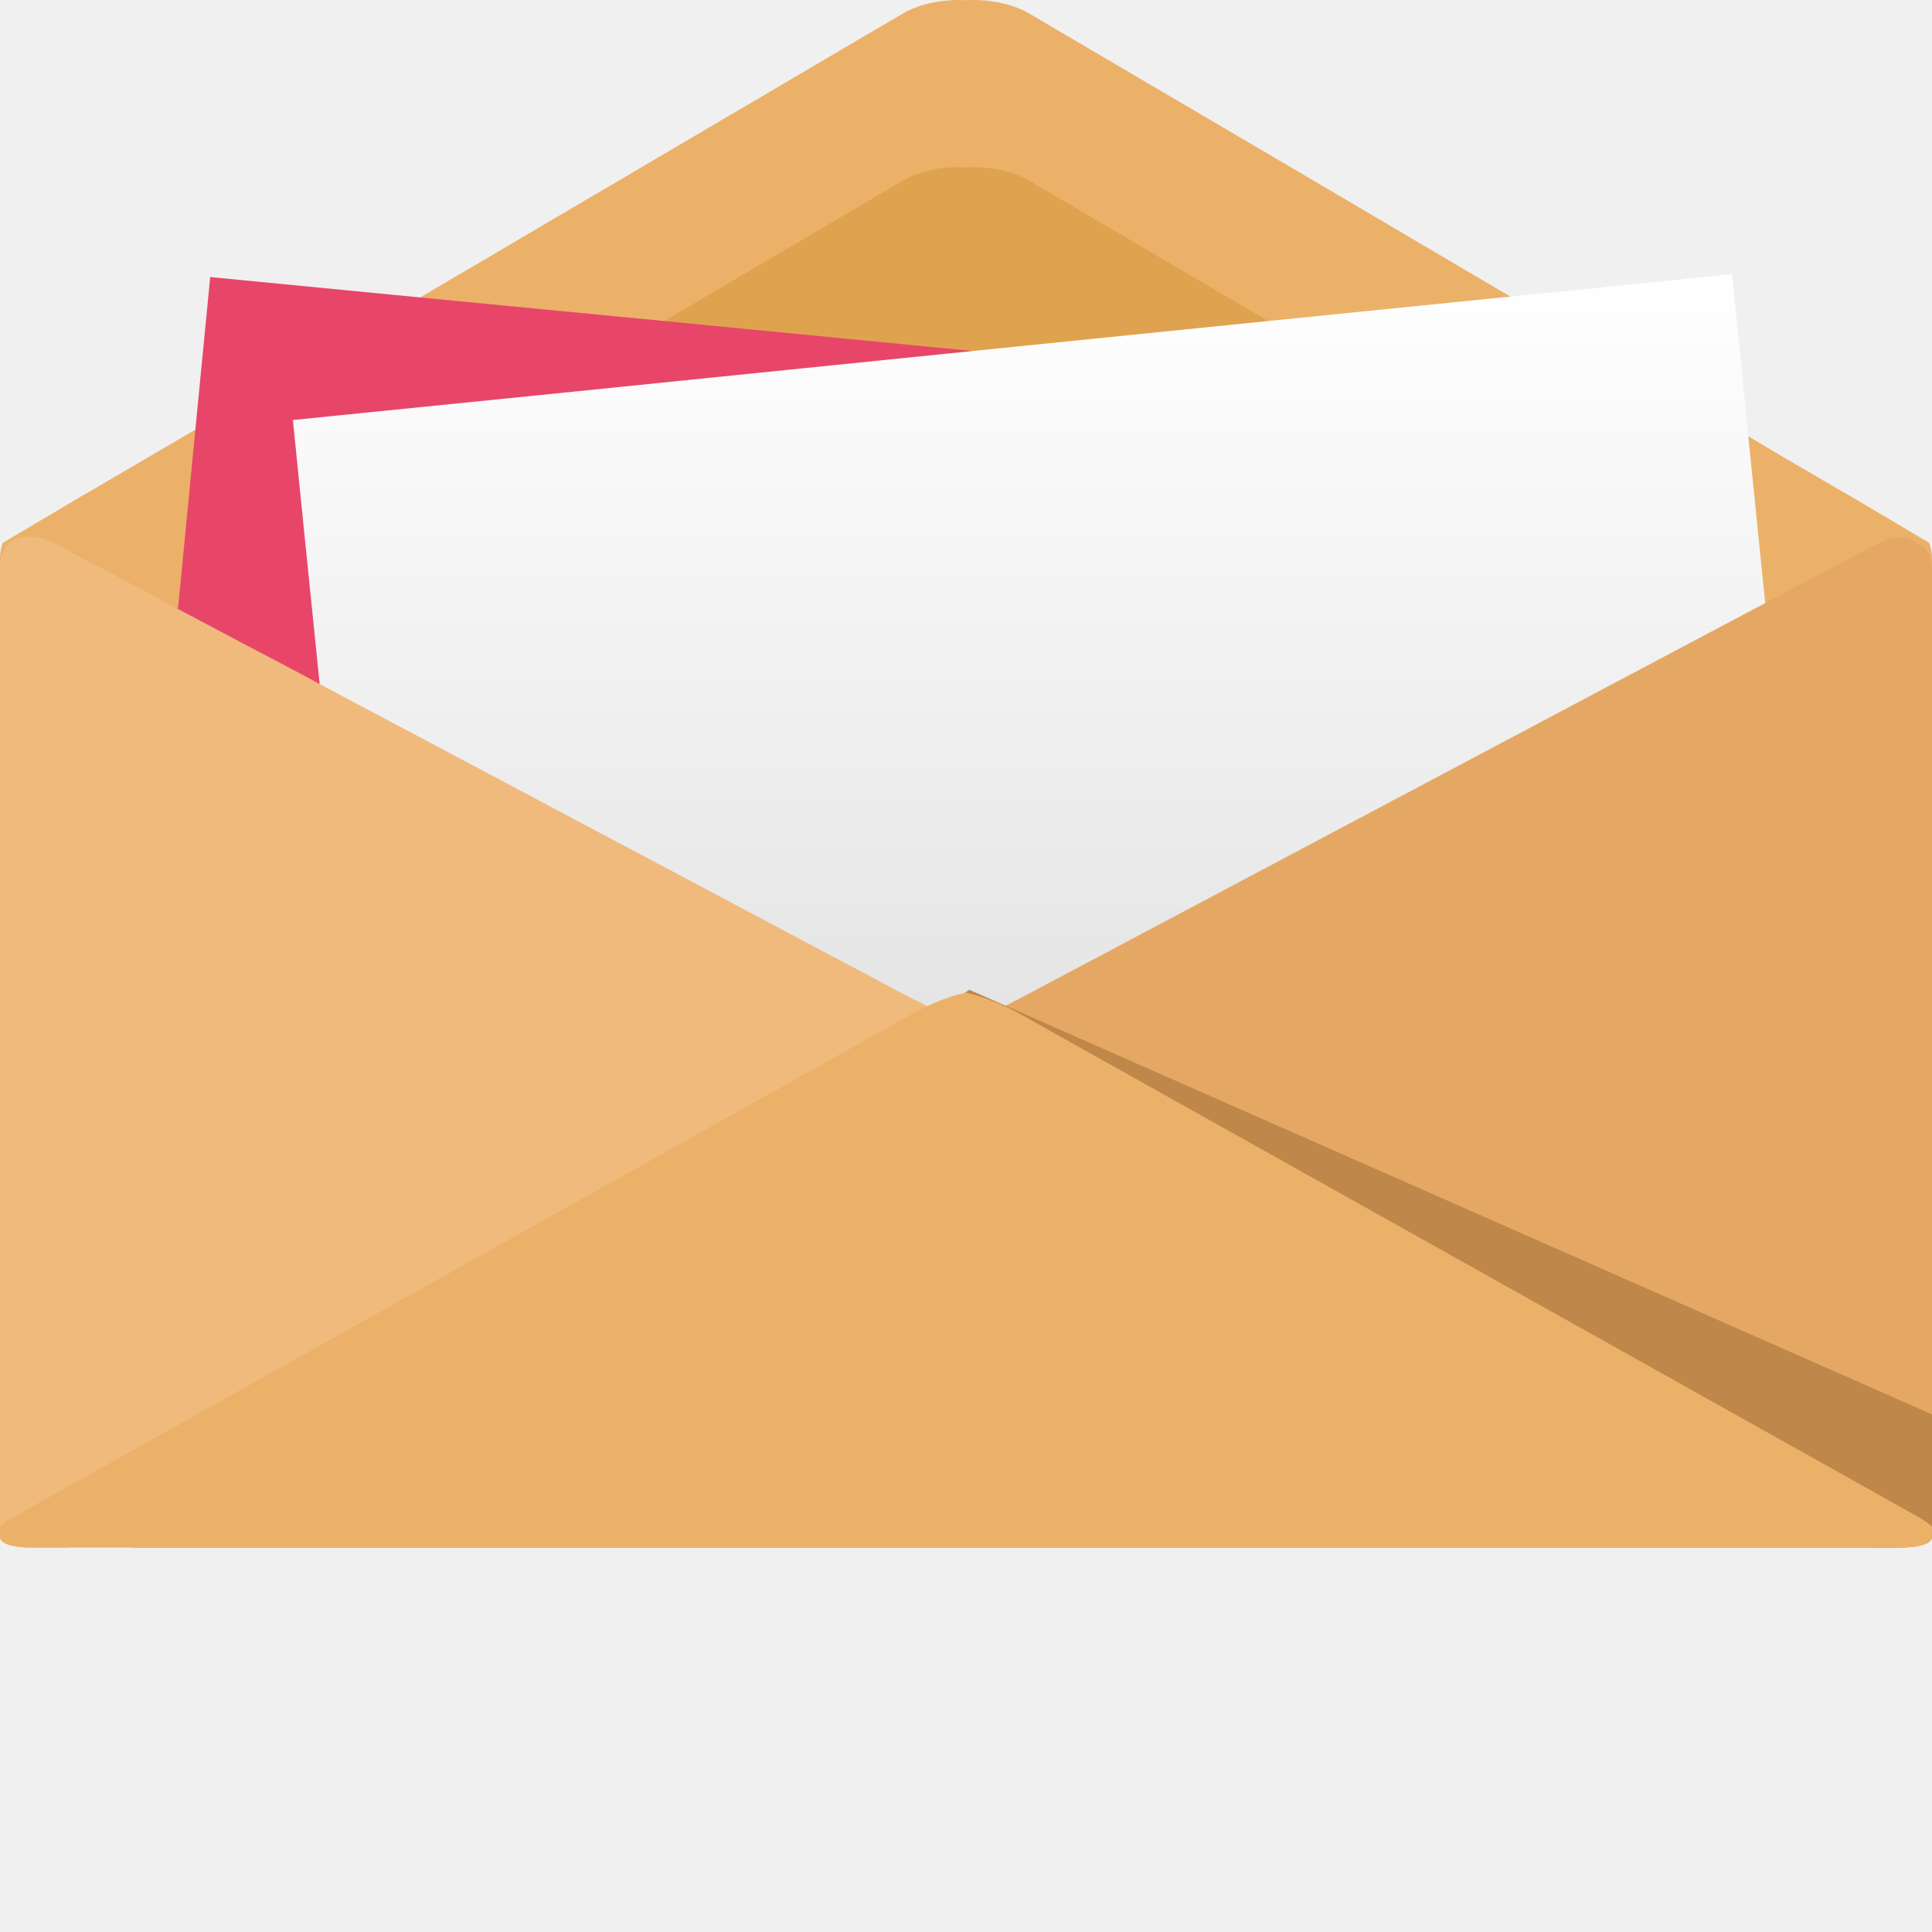
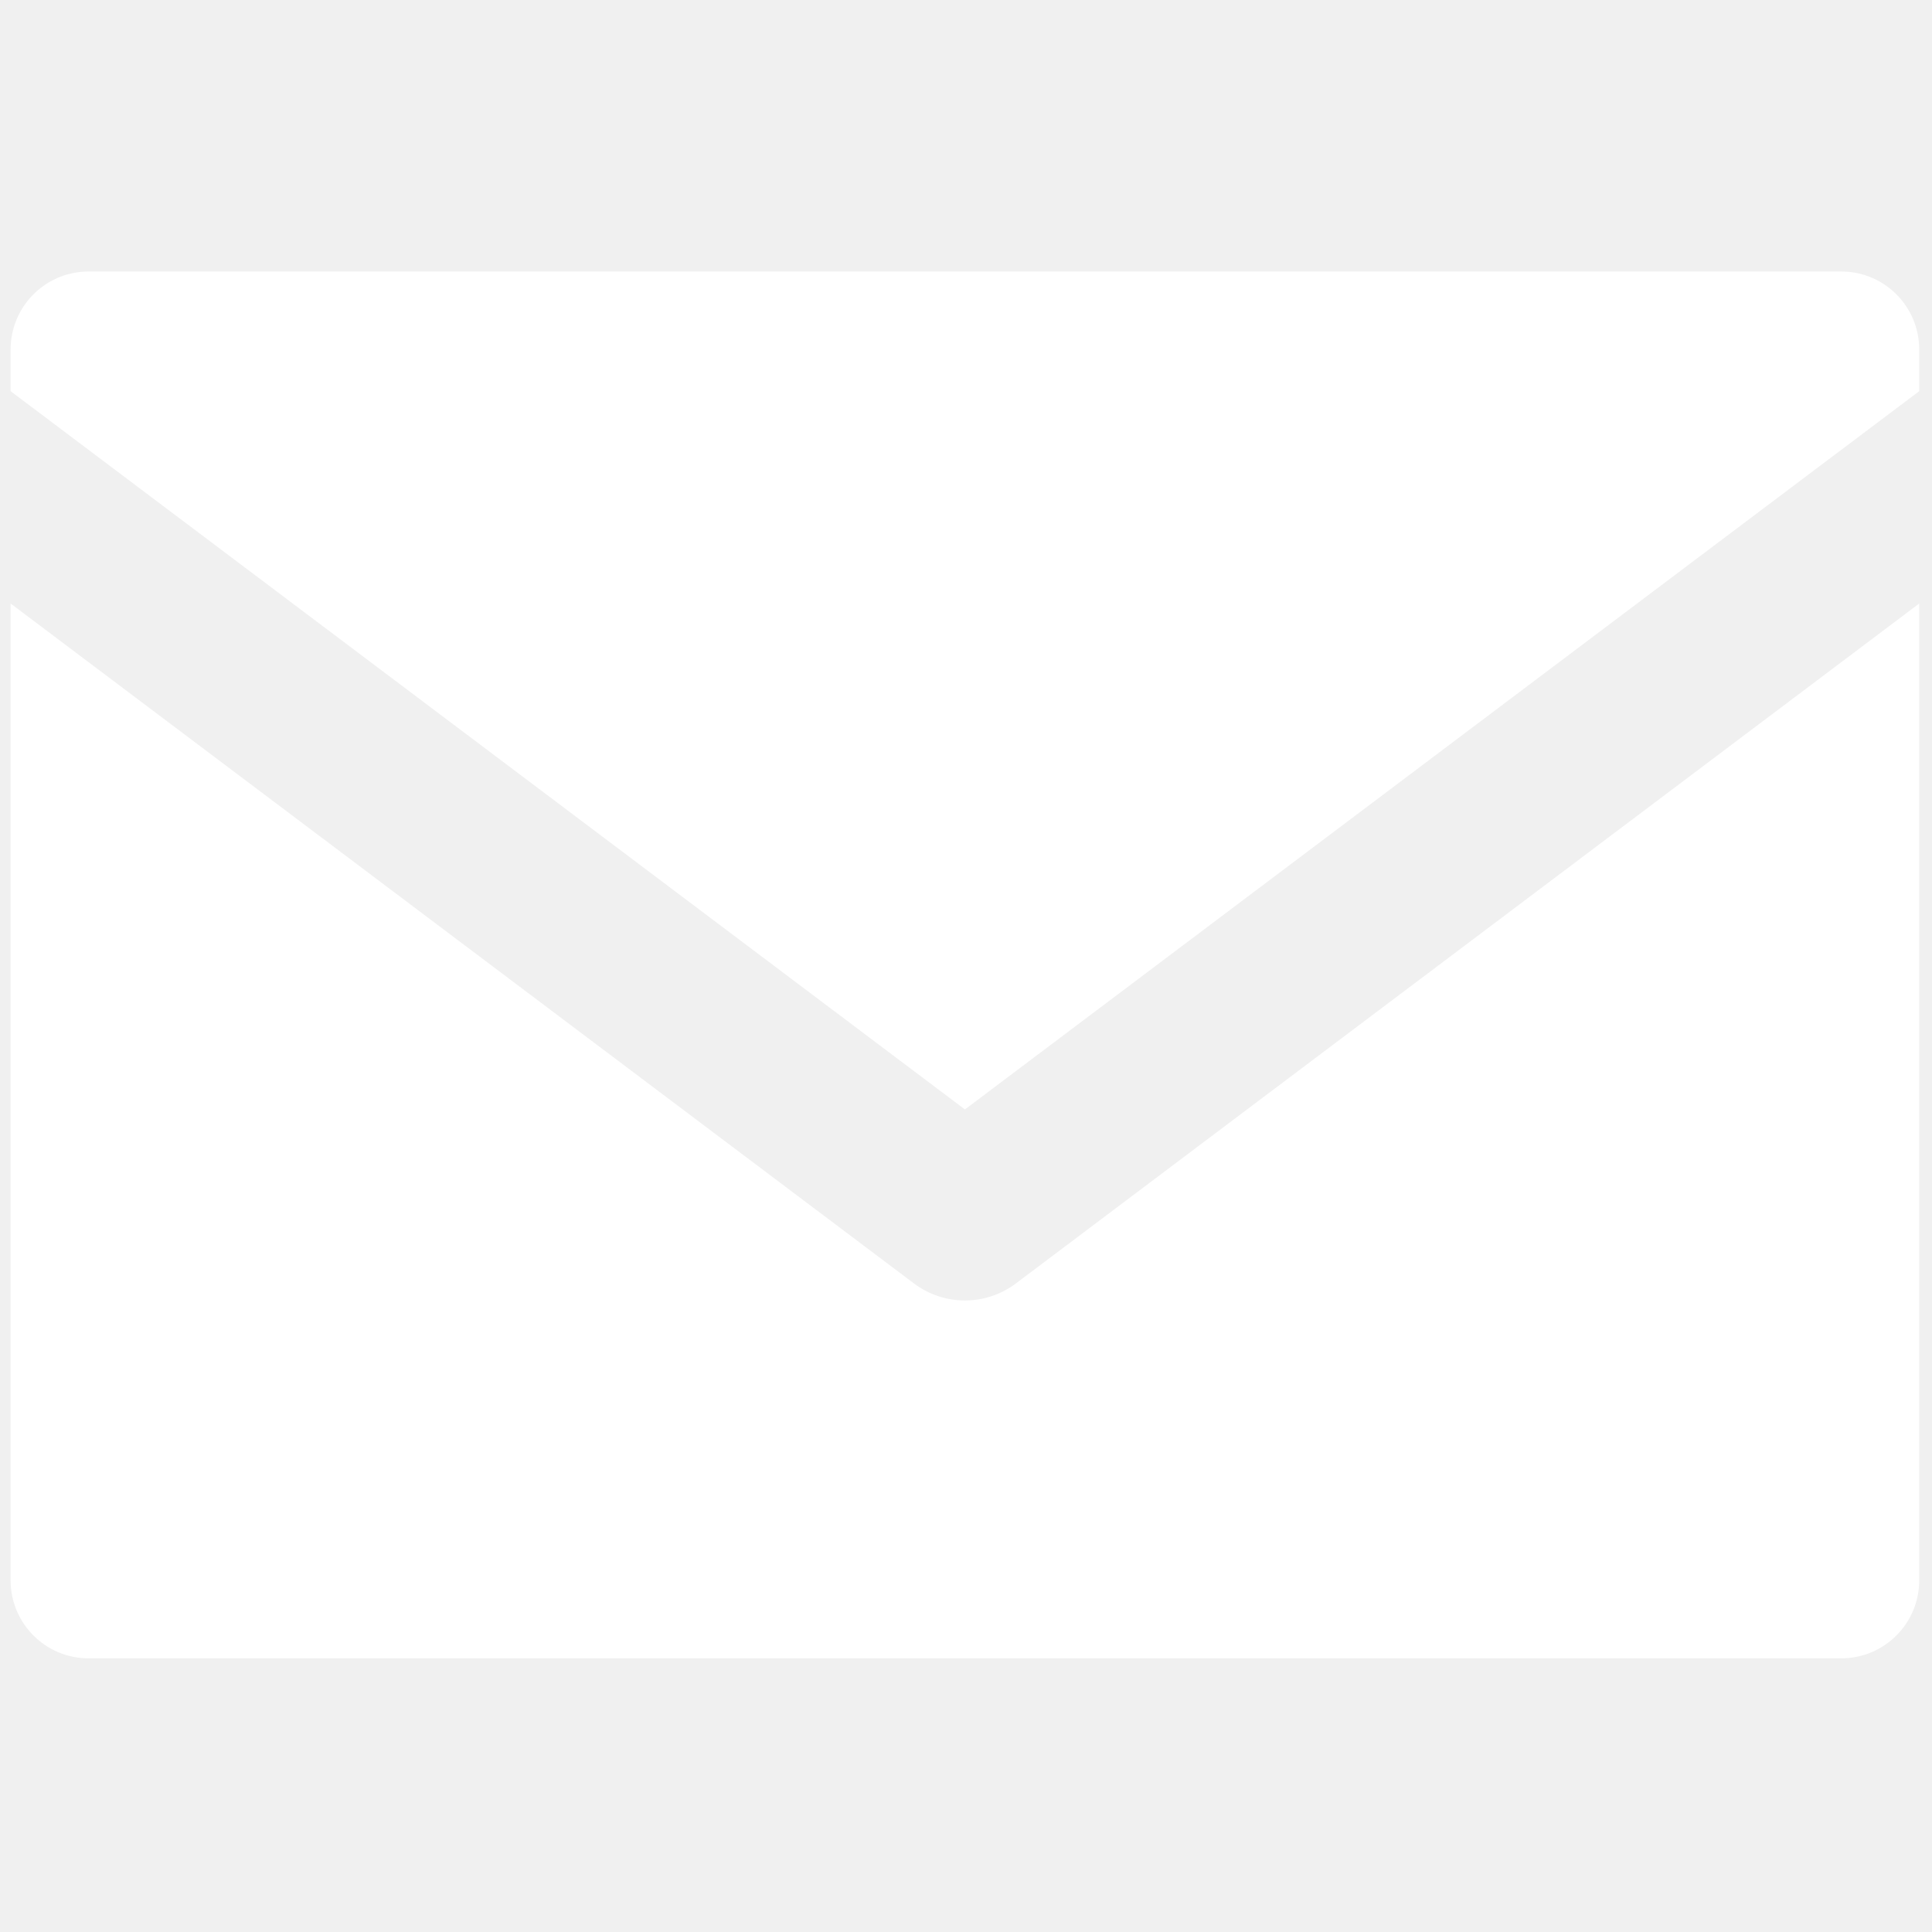
- <svg xmlns="http://www.w3.org/2000/svg" height="800px" width="800px" version="1.1" id="_x34_" viewBox="0 0 512 512" xml:space="preserve">
-   <g>
-     <path style="fill:#ECB168;" d="M512,148.263v9.952c-0.617,0.386-1.466,0.85-2.161,1.312l-19.134,11.342   c-1.389,0.77-2.701,1.697-4.321,2.545c0,0.077-0.077,0.077-0.077,0.077h-0.077c-4.938,2.856-10.802,6.25-16.048,9.336   c-3.318,2.006-6.481,3.78-9.027,5.324l-24.149,14.195l-9.336,5.479l-126.148,74.145l-2.16,1.312l-1.466,0.849l-4.475,2.623   l-3.318,2.006l-11.65,6.867l-5.941,3.472c-2.083,1.158-4.398,2.006-6.867,2.624c-0.231,0.077-0.463,0.077-0.694,0.155   c-2.855,0.617-5.941,0.848-8.95,0.694c-3.009,0.154-6.095-0.077-8.95-0.694c-0.232-0.077-0.463-0.077-0.695-0.155   c-2.469-0.618-4.784-1.466-6.866-2.624l-5.941-3.549l-5.941-3.472l-5.709-3.318l-2.546-1.544l-0.771-0.462l-4.475-2.623   l-61.184-35.954l-65.35-38.423l-12.576-7.408l-24.149-14.195c-1.774-1.004-3.78-2.238-5.941-3.473   c-6.018-3.55-13.193-7.793-19.134-11.188h-0.077c0,0-0.077,0-0.077-0.077c-1.62-0.848-2.932-1.774-4.321-2.545L2.162,159.528   c-0.695-0.462-1.543-0.926-2.161-1.312v-9.952c0-1.698,0.232-3.086,0.695-4.321c0-0.076,0.077-0.076,0.077-0.076   c0.463-0.309,0.926-0.541,1.389-0.85l6.25-3.703l12.885-7.638c8.178-4.706,21.449-12.576,29.55-17.283l0.926-0.541l23.224-13.657   l36.339-21.371l10.493-6.173L239.49,3.444c4.552-2.546,10.647-3.703,16.511-3.395c5.864-0.308,12.036,0.85,16.511,3.395   l78.775,46.293l38.886,22.915l10.107,5.941l36.726,21.603l24.149,14.197c0.695,0.386,1.389,0.771,2.161,1.234   c4.938,2.933,11.264,6.713,17.205,10.108c3.703,2.238,7.253,4.244,10.185,5.941l7.947,4.706l4.938,2.932l6.249,3.703   c0.463,0.309,0.926,0.541,1.389,0.85C511.768,145.1,512,146.565,512,148.263z" />
-     <linearGradient id="SVGID_1_" gradientUnits="userSpaceOnUse" x1="256.001" y1="346.904" x2="256.001" y2="44.287">
-       <stop offset="0" style="stop-color:#CF993F" />
-       <stop offset="0.768" style="stop-color:#DFA34F" />
-     </linearGradient>
-     <path style="fill:url(#SVGID_1_);" d="M512,192.55v9.952c-0.617,0.386-1.389,0.85-2.161,1.312l-19.134,11.342   c-4.475,2.546-10.493,6.094-16.357,9.49c-4.783,2.854-9.568,5.632-13.194,7.793l-38.037,22.374l-78.543,46.216l-0.926,0.541   l-7.175,4.167l-17.592,10.339l-0.849,0.54l-45.521,26.772c-2.083,1.158-4.398,2.006-6.867,2.624   c-3.009,0.771-6.404,1.002-9.644,0.849c-3.24,0.153-6.635-0.077-9.644-0.849c-2.469-0.618-4.784-1.466-6.866-2.624l-45.444-26.695   l-0.077-0.077l-9.953-5.864l-8.487-5.014l-7.253-4.244l-75.92-44.673l-41.509-24.38c-2.855-1.698-6.327-3.703-10.03-5.941   c-6.79-3.935-14.197-8.333-19.52-11.342L2.162,203.814c-0.695-0.462-1.543-0.926-2.161-1.312v-9.952   c0-1.698,0.232-3.086,0.695-4.32c0-0.077,0.077-0.077,0.077-0.077c0.463-0.309,0.926-0.541,1.389-0.85l6.25-3.703l12.885-7.638   c1.312-0.771,2.778-1.62,4.321-2.547c6.481-3.781,14.582-8.563,21.064-12.266c0.154-0.154,0.386-0.232,0.54-0.309   c1.312-0.772,2.469-1.543,3.627-2.161l29.781-17.514l61.955-36.417l33.408-19.675l63.499-37.343   c4.552-2.546,10.647-3.703,16.511-3.395c5.864-0.308,12.036,0.85,16.511,3.395l63.575,37.343l31.634,18.672l66.276,38.963   l27.159,15.971c1.234,0.771,2.7,1.543,4.166,2.469c0.926,0.462,1.852,1.002,2.778,1.62c5.941,3.472,12.653,7.407,18.286,10.646   c1.543,0.927,3.009,1.775,4.321,2.547l12.885,7.638l6.249,3.703c0.463,0.309,0.926,0.541,1.389,0.85   C511.768,189.386,512,190.852,512,192.55z" />
-     <polygon style="fill:#E74669;" points="437.16,110.457 433.996,142.708 430.447,179.588 427.67,207.827 423.118,254.813    419.337,293.931 416.251,325.565 395.882,323.559 362.551,320.318 318.882,316.075 316.644,315.92 258.084,310.211    214.028,305.967 194.2,304.038 180.929,302.726 168.276,301.492 96.136,294.471 34.798,288.531 40.817,226.498 44.905,184.68    47.143,161.379 47.22,160.84 51.772,113.852 55.707,73.423 111.335,78.824 175.991,85.073 257.775,93.02 367.721,103.745  " />
-     <linearGradient id="SVGID_2_" gradientUnits="userSpaceOnUse" x1="279.185" y1="72.651" x2="279.185" y2="326.259">
-       <stop offset="0" style="stop-color:#FFFFFF" />
-       <stop offset="0.97" style="stop-color:#DEDEDE" />
-     </linearGradient>
-     <polygon style="fill:url(#SVGID_2_);" points="480.752,287.681 419.337,293.931 345.423,301.338 343.648,301.57 331.226,302.803    298.282,306.121 258.084,310.211 194.046,316.692 193.891,316.692 171.748,318.929 147.675,321.398 99.377,326.259 96.136,294.471    92.356,256.819 87.572,209.755 84.718,181.285 80.628,141.165 77.619,111.306 142.583,104.748 257.775,93.02 336.087,85.073    400.28,78.592 437.16,74.889 458.994,72.651 461.695,99.425 463.315,115.626 467.79,159.759 468.099,162.768 470.182,182.829    474.348,224.647  " />
-     <g>
-       <path style="fill:#F0BA7D;" d="M266.725,277.883c0,0-1.697,1.004-4.475,2.469c-1.697,0.926-3.858,2.006-6.25,3.394    c-1.157,0.618-2.468,1.312-3.858,2.006l-5.092,2.701l-0.695,0.308l-1.62,0.926l-11.188,5.864l-15.431,8.179    c-1.389,0.694-2.777,1.465-4.09,2.237c-2.392,1.235-4.706,2.546-6.789,3.55c-3.704,2.006-6.559,3.549-7.639,4.09    c-0.849,0.462-2.932,1.543-5.632,3.008l-0.077,0.077c-3.549,1.852-8.101,4.321-12.654,6.712l-55.551,29.473l-24.072,12.809    l-74.609,39.58c-3.009,1.543-6.25,3.318-9.258,4.861H8.489c-0.849,0-1.698,0-2.392-0.076c-1.929-0.155-3.318-0.463-4.398-0.927    c-0.54-0.309-1.003-0.54-1.312-0.849c-0.154-0.231-0.232-0.308-0.309-0.54c0-0.232-0.077-0.463,0-0.772    c-0.077-0.385-0.077-0.77-0.077-1.234V150.346c0-1.543,0.232-2.854,0.695-3.935c0-0.076,0.077-0.076,0.077-0.076    c1.003-2.315,2.855-3.704,5.401-3.935c0.694-0.232,1.389-0.232,2.237-0.154c1.852,0.077,4.012,0.617,6.327,1.929l28.316,14.968    l3.086,1.697l0.54,0.309l0.463,0.231l12.113,6.403c1.543,0.772,3.241,1.775,5.092,2.701c6.327,3.317,14.119,7.407,20.369,10.801    c1.389,0.695,2.7,1.466,3.935,2.083l78.467,41.664l71.059,37.729l3.935,2.083c0.154,0.077,0.309,0.077,0.386,0.155    c0.309,0.077,0.54,0.232,0.849,0.386c0.694,0.385,1.389,0.693,2.006,1.079c0.077,0.077,0.231,0.077,0.308,0.154    c0.926,0.463,1.774,0.926,2.623,1.388c3.395,1.775,6.173,3.241,7.715,4.167c0.926,0.386,1.389,0.695,1.543,0.772    c0.309,0.231,2.469,1.311,4.706,2.623c0.077,0,0.077,0.076,0.154,0.076c0.386,0.154,0.772,0.309,1.08,0.541    C265.336,277.111,266.725,277.805,266.725,277.883z" />
-       <g>
-         <path style="fill:#E5A864;" d="M511.866,148.874c0.074,0.785,0.134,2.347,0.134,3.471v251.212c0,1.124,0,2.247,0,2.496     c0,0.249-0.089,0.98-0.089,1.114c0,0.134,0,0.244,0,0.523c0,0,0,0.016,0,0.035c0,0.019-0.76,0.552-1.689,1.184l-4.667,0.981     c-1.116,0.13-2.949,0.237-4.072,0.237h-5.19c-1.124,0-2.857-0.427-3.852-0.948l-5.658-2.977     c-0.995-0.522-2.622-1.379-3.614-1.906l-150.615-79.911c-0.993-0.527-2.617-1.388-3.61-1.915l-14.77-7.896     c-0.99-0.531-2.612-1.397-3.604-1.925l-14.858-7.897c-0.991-0.53-2.614-1.393-3.607-1.919l-24.665-13.061     c-0.993-0.526-2.618-1.386-3.612-1.911l-2.185-1.154c-0.993-0.525-2.622-1.379-3.618-1.898c0,0-0.864-0.45-2.024-1.076     c-6.155-3.343-10.704-5.781-10.704-5.85s1.963-1.044,4.282-2.298c2.318-1.254,3.106-1.678,3.106-1.678     c0.989-0.533,1.94-1.047,2.111-1.143c0.172-0.096,2.011-1.033,2.997-1.571c0,0,5.342-2.92,10.874-5.775     c0.268-0.139,0.268-0.139,0.268-0.139c0.294-0.153,0.595-0.309,0.668-0.348c0.073-0.038,0.954-0.484,1.739-0.905     s2.24-1.197,3.232-1.723l146.957-77.962c0.993-0.527,2.616-1.389,3.608-1.918l25.826-13.683c0.993-0.526,2.618-1.386,3.611-1.913     l40.9-21.693c0.993-0.527,2.652-1.314,3.687-1.751c0,0,1.34-0.616,2.444-0.808c1.104-0.192,2.911-0.18,4.016,0.027l4.211,2.211     C510.583,145.648,511.792,148.089,511.866,148.874z" />
-       </g>
-     </g>
-     <path style="fill:#C0874A;" d="M512,374.821v30.883c0,0.476,0,0.884-0.091,1.292c0.091,0.272,0,0.477,0,0.749c0,0,0,0,0,0.068   c-0.641,1.428-3.566,2.312-8.594,2.312H34.81l92.238-61.424l0.091-0.068l115.458-76.865l11.245-7.415l3.015-2.041l9.965,4.354   L512,374.821z" />
-     <path style="fill:#ECB168;" d="M512,404.543v1.158c0,0.476,0,0.885-0.089,1.293c0.089,0.273,0,0.477,0,0.75c0,0,0,0,0,0.068   c-0.625,1.429-3.48,2.313-8.385,2.313H8.474c-4.905,0-7.76-0.884-8.385-2.313c0-0.068,0-0.068,0-0.068c0-0.272-0.089-0.477,0-0.75   C0,406.586,0,406.177,0,405.701v-1.158c0.803-0.817,1.963-1.634,3.479-2.451l238.07-133.296c0.089,0,0.089-0.067,0.179-0.135   c0.268-0.136,0.536-0.273,0.802-0.408c4.905-2.656,9.901-4.494,13.469-5.174c1.249,0.272,2.586,0.612,4.104,1.157   c2.854,0.885,6.154,2.315,9.365,4.017c0.356,0.204,0.624,0.34,0.981,0.543l238.07,133.296   C510.036,402.977,511.196,403.794,512,404.543z" />
+ <svg xmlns="http://www.w3.org/2000/svg" version="1.1" width="256" height="256" viewBox="0 0 256 256" xml:space="preserve">
+   <g style="stroke: none; stroke-width: 0; stroke-dasharray: none; stroke-linecap: butt; stroke-linejoin: miter; stroke-miterlimit: 10; fill: none; fill-rule: nonzero; opacity: 1;" transform="translate(1.406593 1.406593) scale(2.81 2.81)">
+     <path d="M 45 51.815 l 45 -33.87 v -1.967 c 0 -2.03 -1.646 -3.676 -3.676 -3.676 H 3.676 C 1.646 12.302 0 13.948 0 15.978 v 1.967 L 45 51.815 z" style="stroke: none; stroke-width: 1; stroke-dasharray: none; stroke-linecap: butt; stroke-linejoin: miter; stroke-miterlimit: 10; fill: #fff; fill-rule: nonzero; opacity: 1;" transform=" matrix(1 0 0 1 0 0) " stroke-linecap="round" />
+     <path d="M 47.405 60.019 c -0.712 0.536 -1.559 0.804 -2.405 0.804 s -1.693 -0.268 -2.405 -0.804 L 0 27.958 v 46.064 c 0 2.03 1.646 3.676 3.676 3.676 h 82.648 c 2.03 0 3.676 -1.646 3.676 -3.676 V 27.958 L 47.405 60.019 z" style="stroke: none; stroke-width: 1; stroke-dasharray: none; stroke-linecap: butt; stroke-linejoin: miter; stroke-miterlimit: 10; fill: #fff; fill-rule: nonzero; opacity: 1;" transform=" matrix(1 0 0 1 0 0) " stroke-linecap="round" />
  </g>
</svg>
